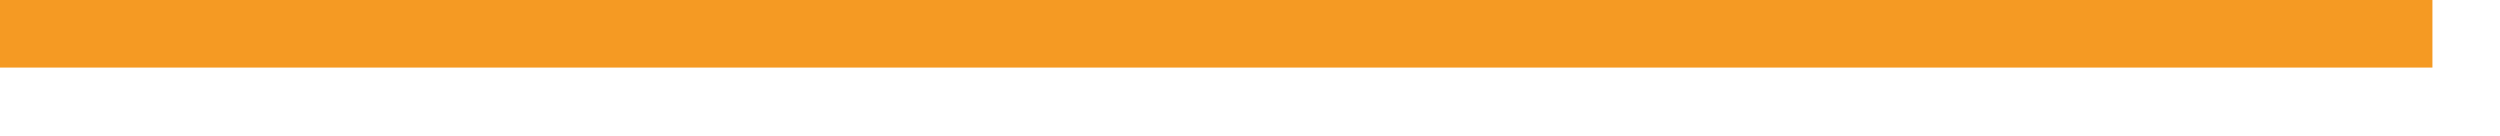
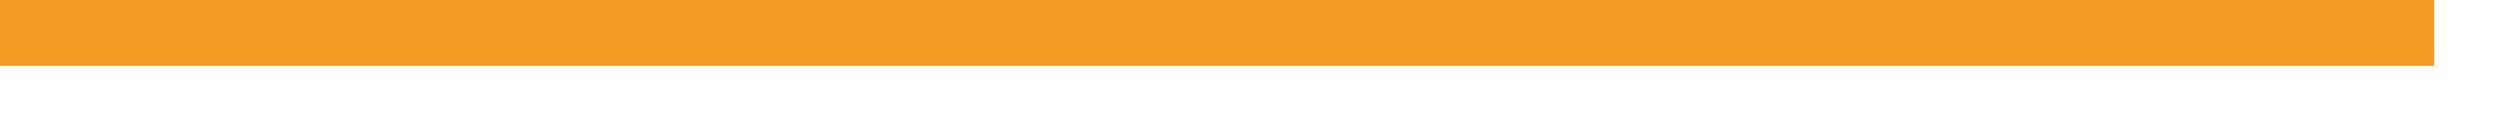
- <svg xmlns="http://www.w3.org/2000/svg" version="1.1" width="37px" height="2px">
-   <g transform="matrix(1 0 0 1 -448 -84 )">
-     <path d="M 448 84.5  L 484 84.5  " stroke-width="1" stroke="#f59a23" fill="none" />
+ <svg xmlns="http://www.w3.org/2000/svg" version="1.1" width="38px" height="2px">
+   <g transform="matrix(1 0 0 1 -424 -364 )">
+     <path d="M 424 364.5  L 461 364.5  " stroke-width="1" stroke="#f59a23" fill="none" />
  </g>
</svg>
